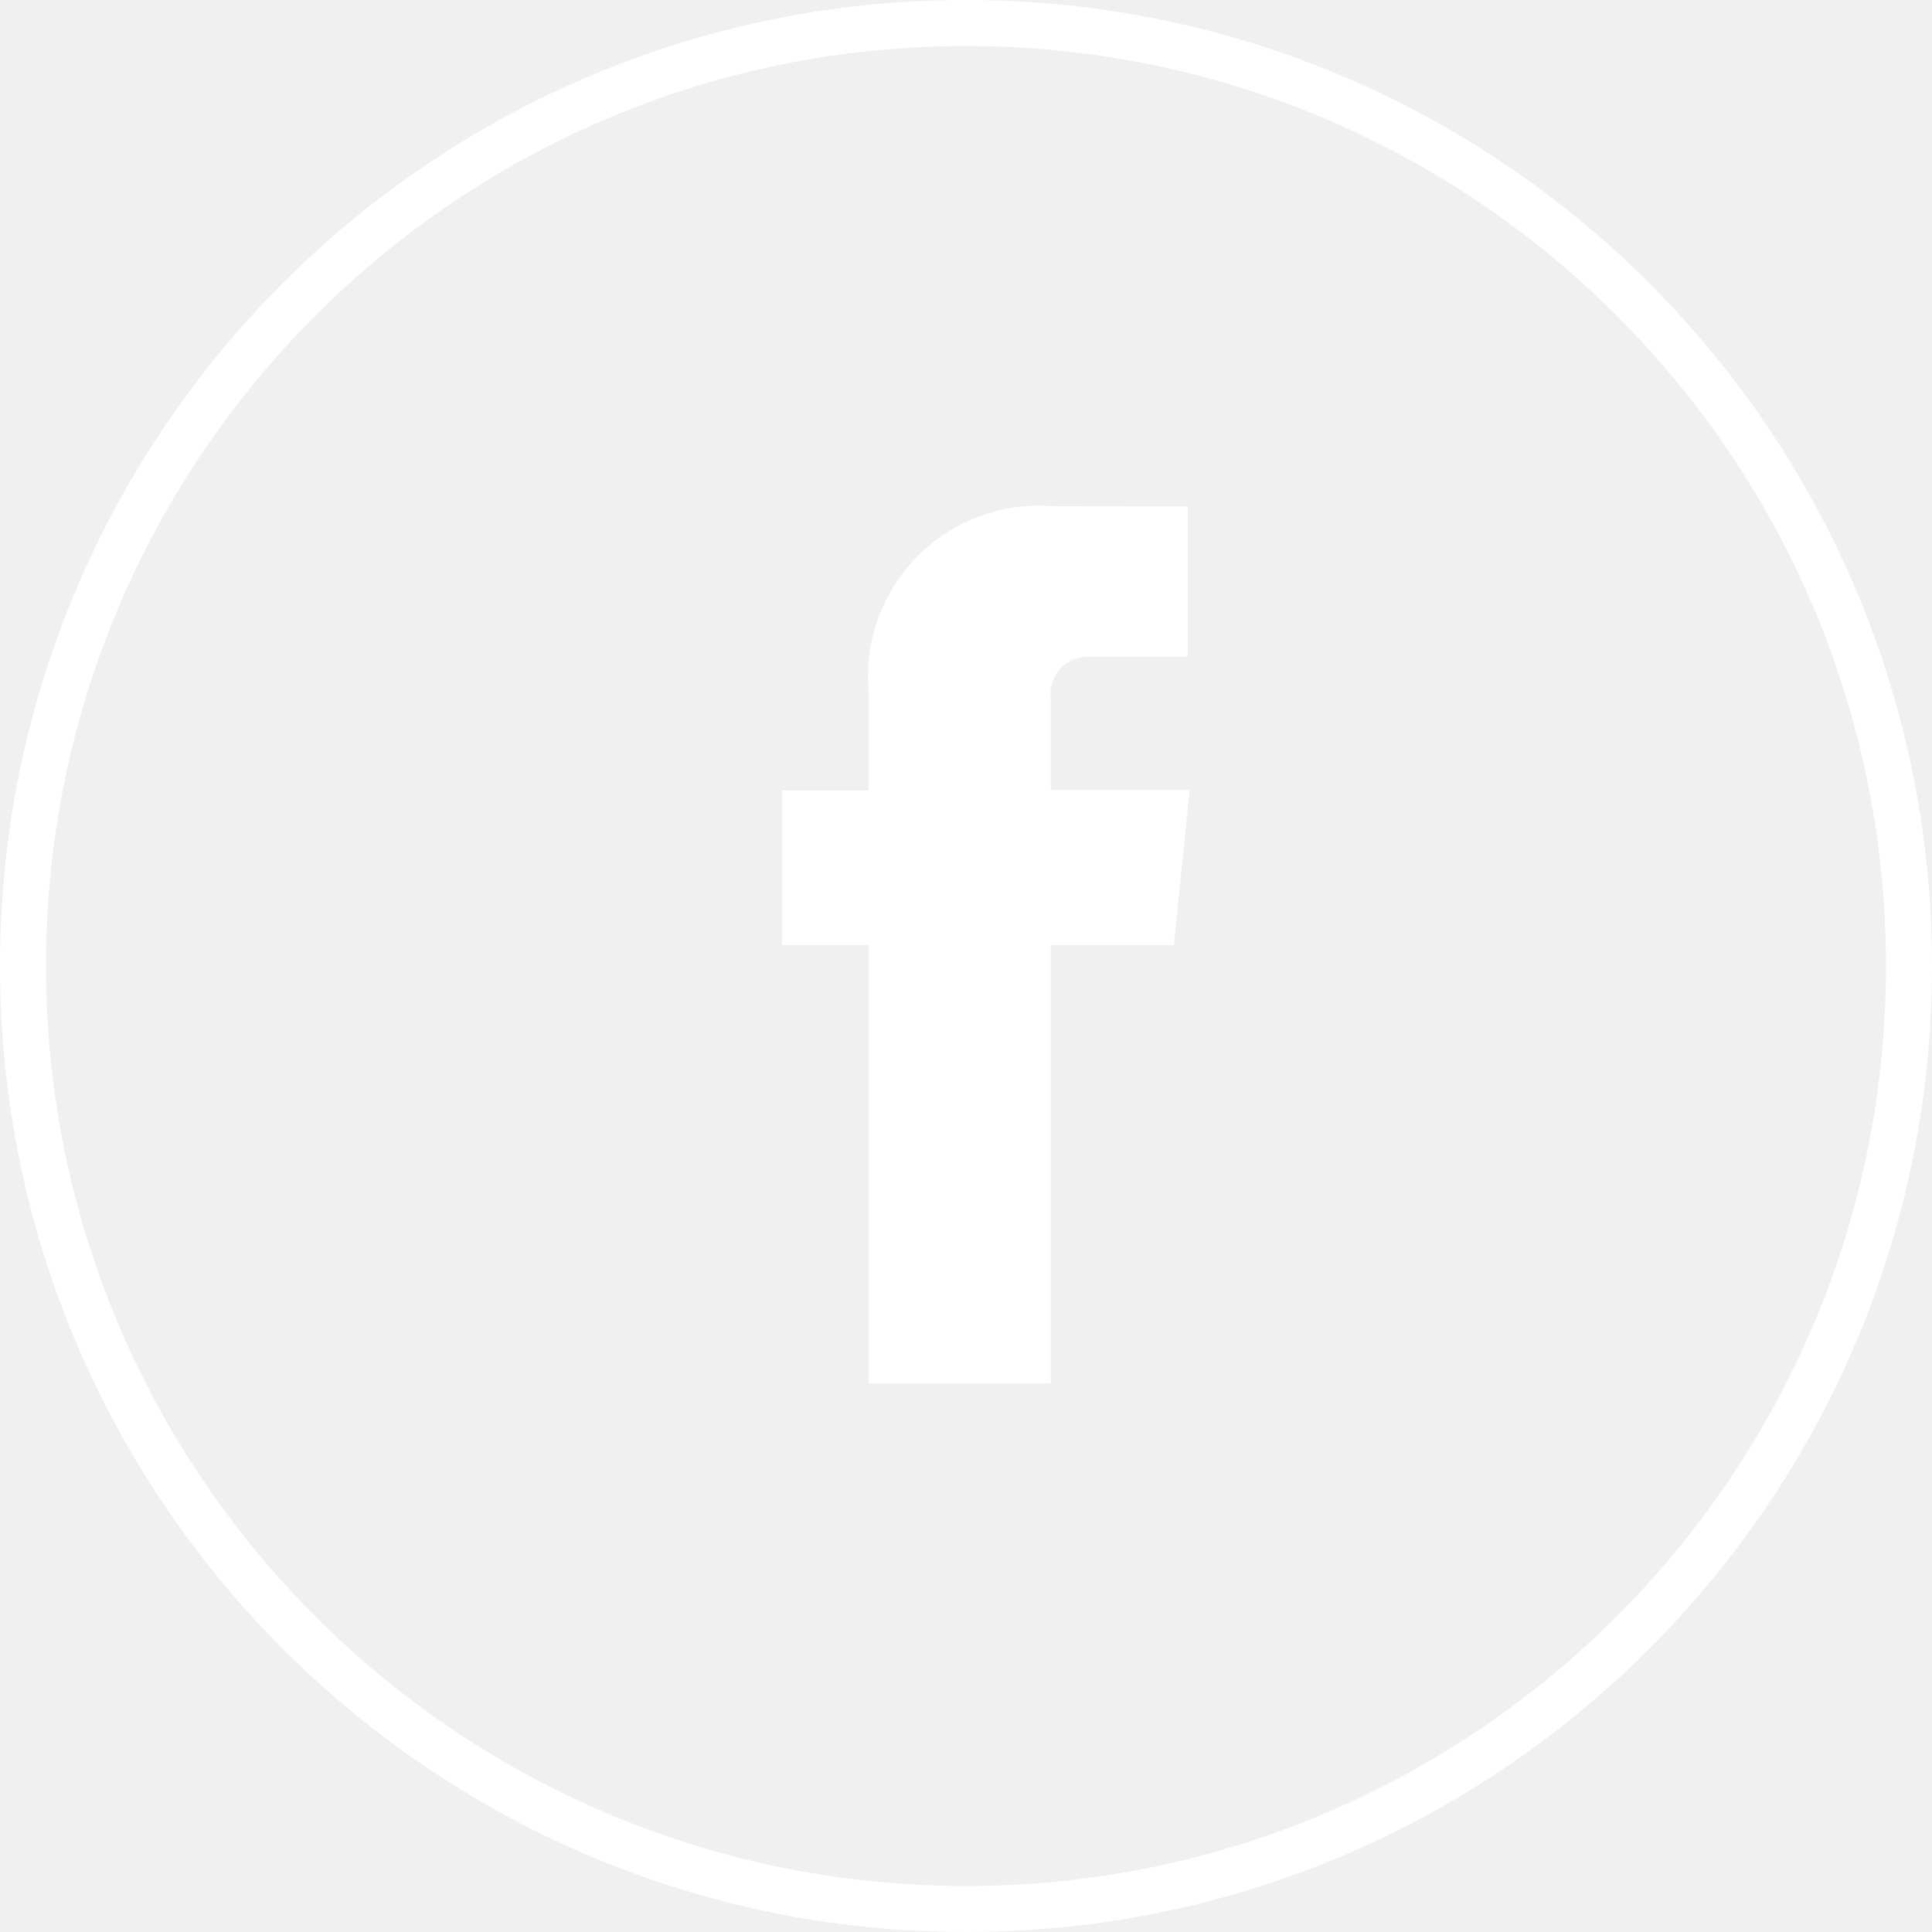
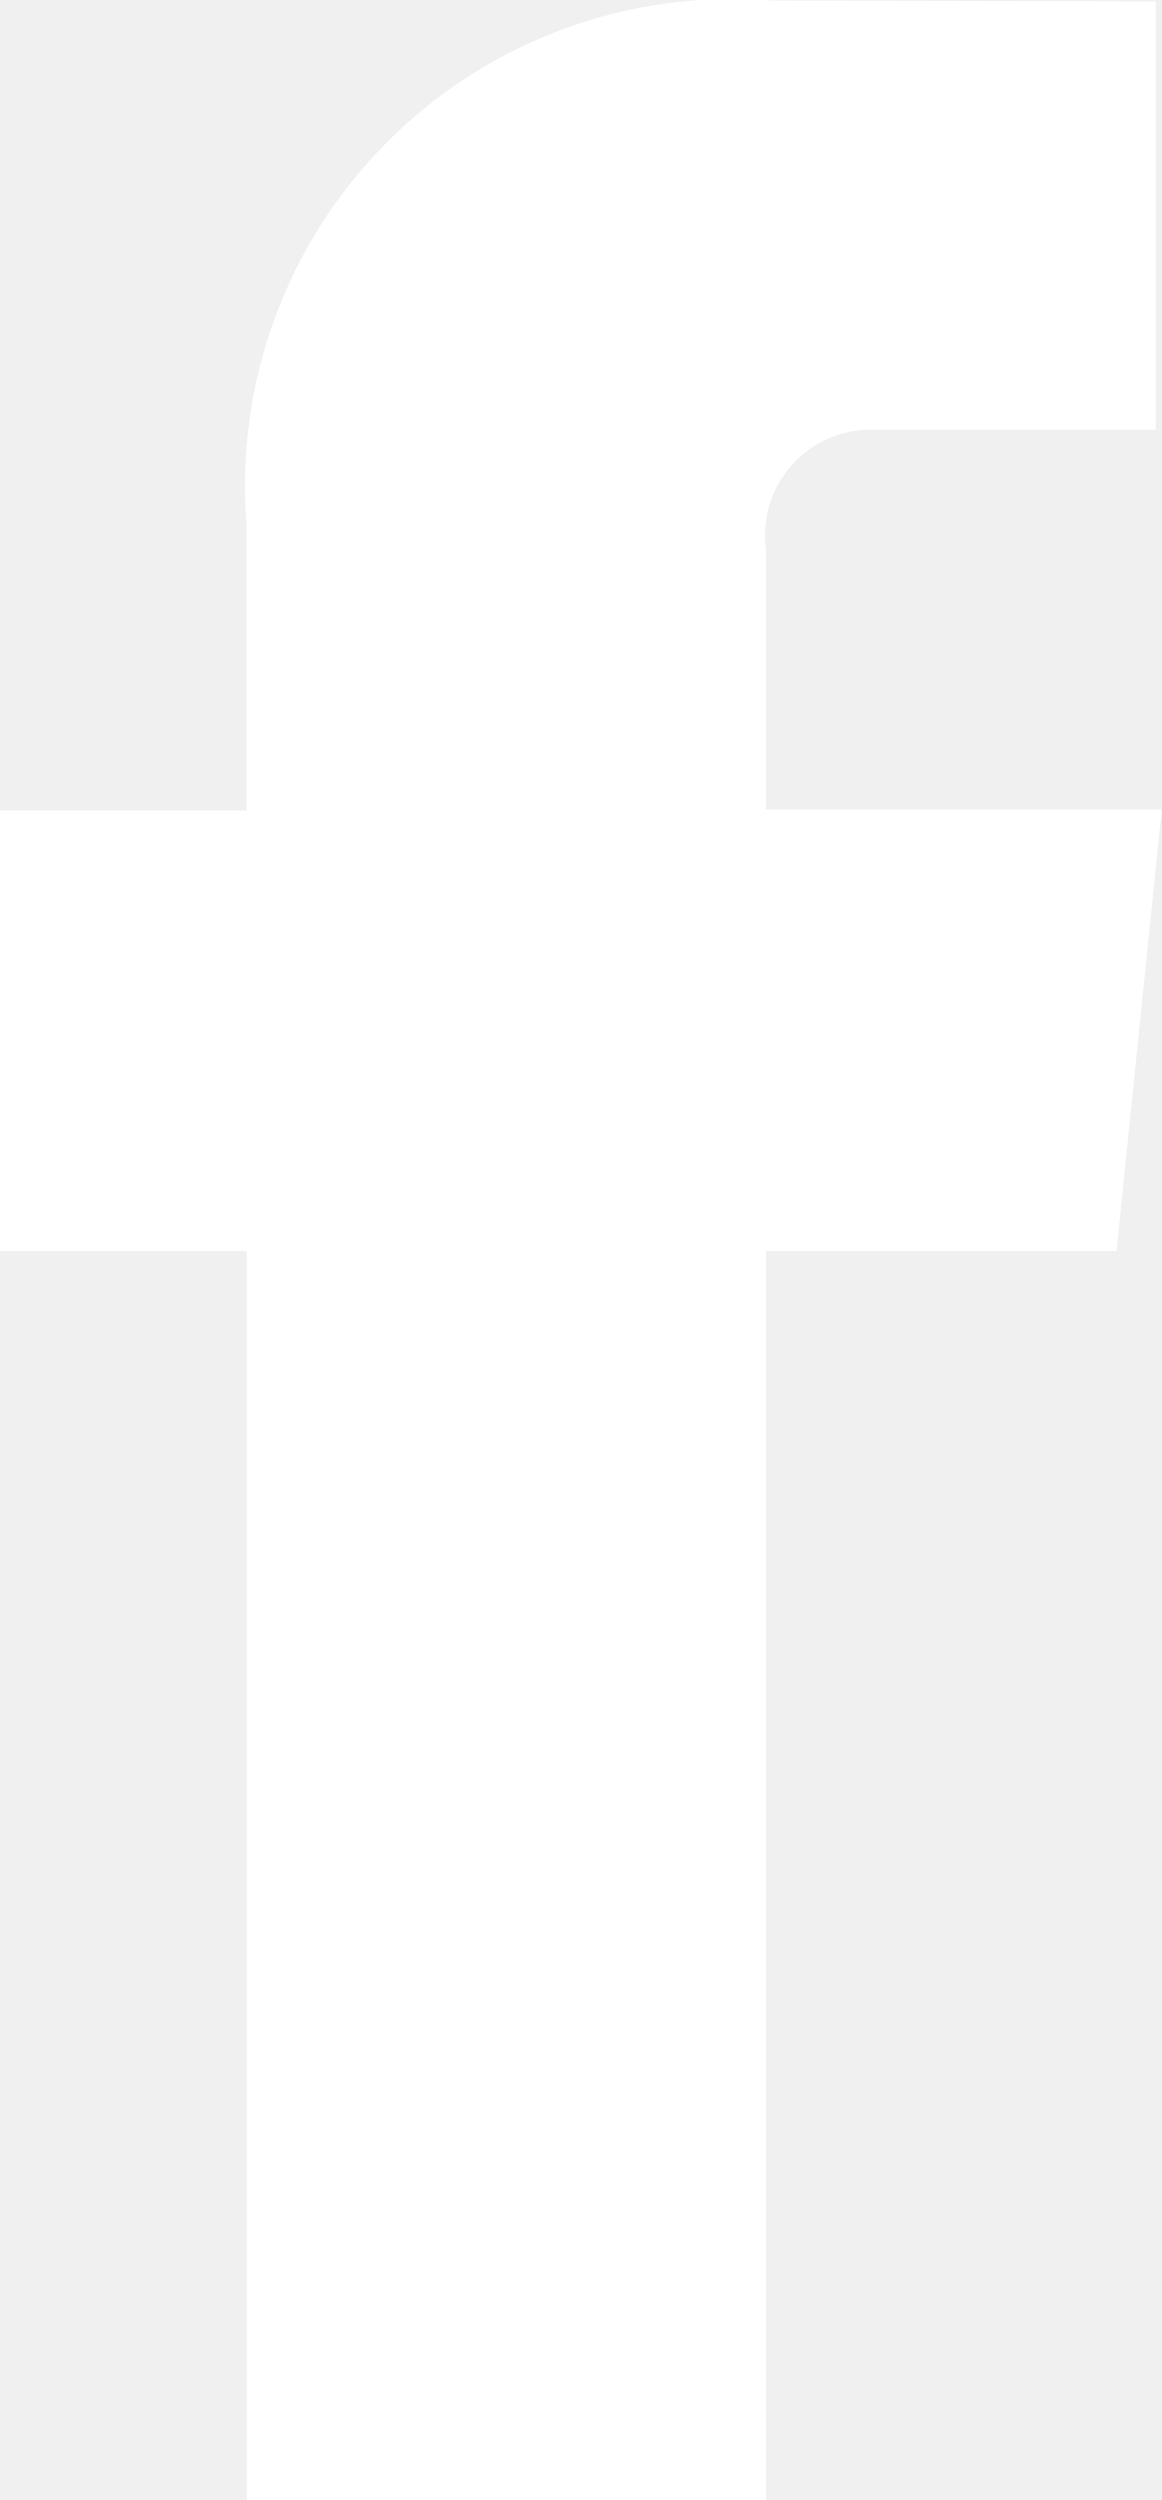
- <svg xmlns="http://www.w3.org/2000/svg" width="42" height="42" viewBox="0 0 42 42">
-   <g id="icon-facebook" transform="translate(-449 -3896)">
-     <g id="Component_1_1" data-name="Component 1 – 1" transform="translate(449 3896)">
-       <g id="Ellipse_5" data-name="Ellipse 5" fill="none" stroke="#fff" stroke-width="1">
-         <circle cx="21" cy="21" r="21" stroke="none" />
-         <circle cx="21" cy="21" r="20.5" fill="none" />
-       </g>
-       <path id="icon-facebook-2" data-name="icon-facebook" d="M26.845,12.272H23.826v-1.98a.806.806,0,0,1,.84-.917H26.8V6.107L23.863,6.1a3.715,3.715,0,0,0-4,4v2.179H17.982V15.64h1.883v9.53h3.961V15.64H26.5Z" transform="translate(-0.982 4.904)" fill="#fff" />
-     </g>
-   </g>
+ <svg xmlns="http://www.w3.org/2000/svg" width="8.863" height="19.073" viewBox="0 0 8.863 19.073">
+   <path d="M26.845,12.272H23.826v-1.98a.806.806,0,0,1,.84-.917H26.8V6.107L23.863,6.1a3.715,3.715,0,0,0-4,4v2.179H17.982V15.64h1.883v9.53h3.961V15.64H26.5Z" transform="translate(-17.982 -6.096)" fill="#fff" />
</svg>
